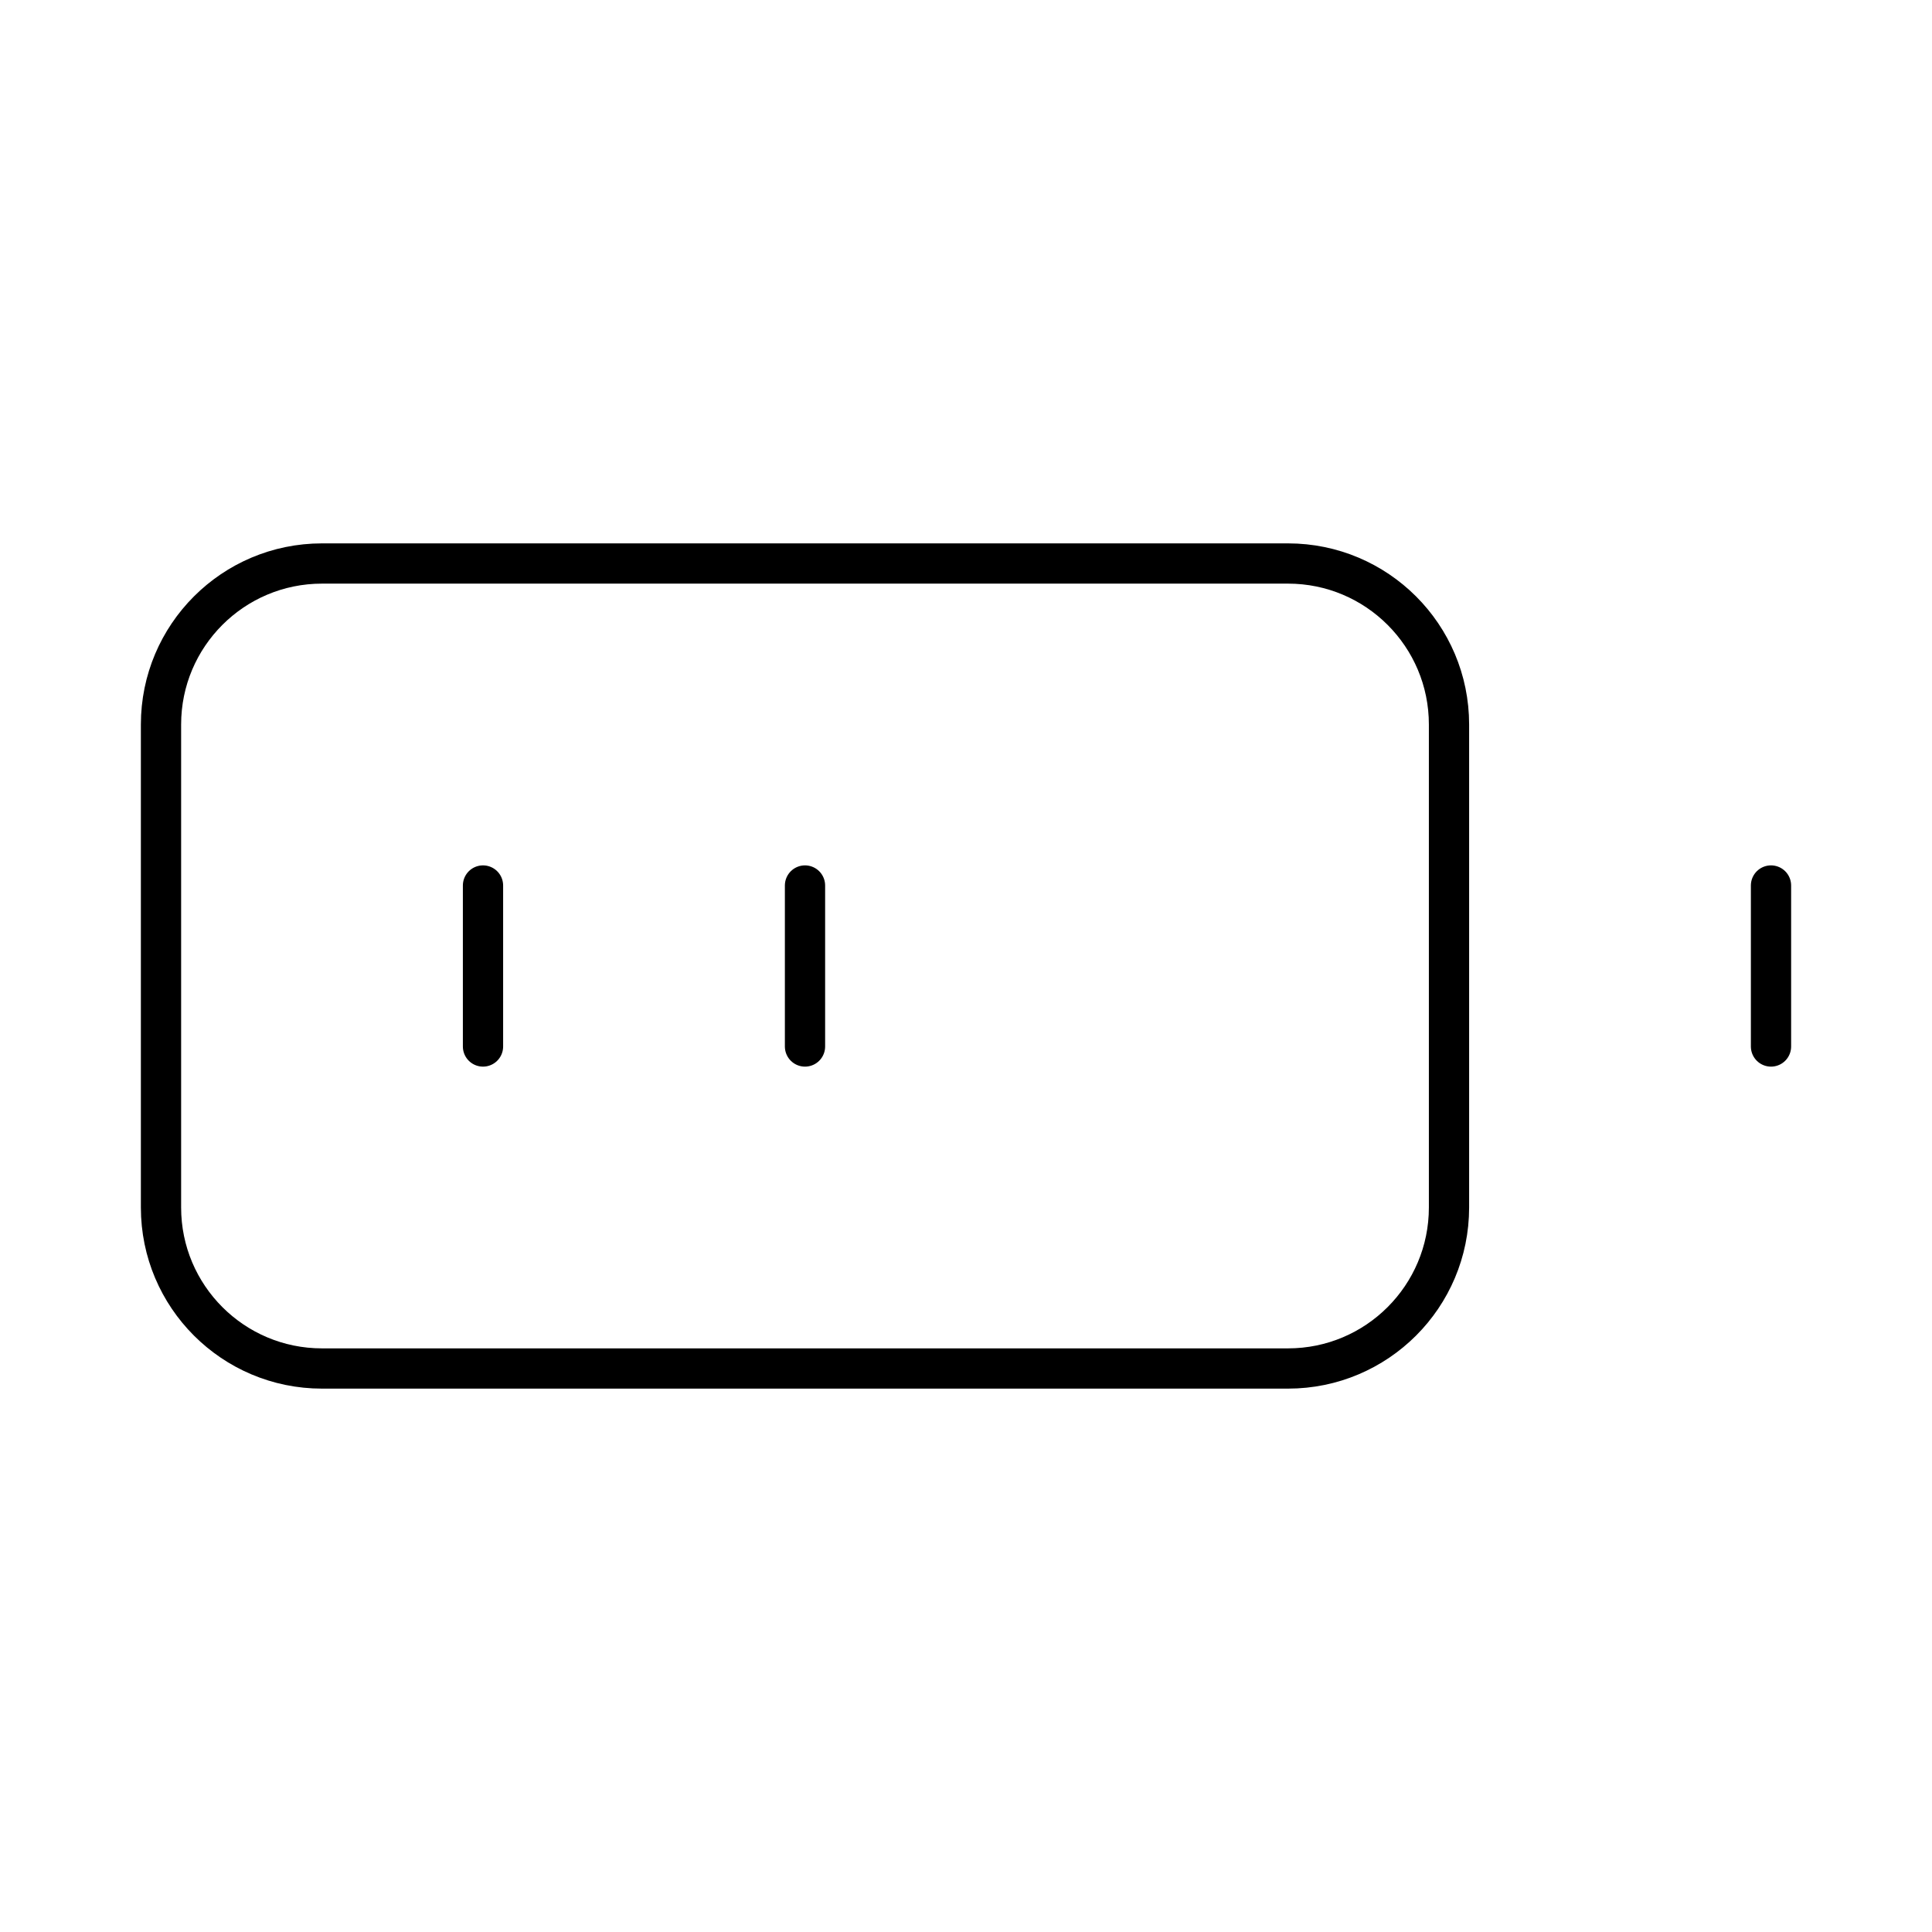
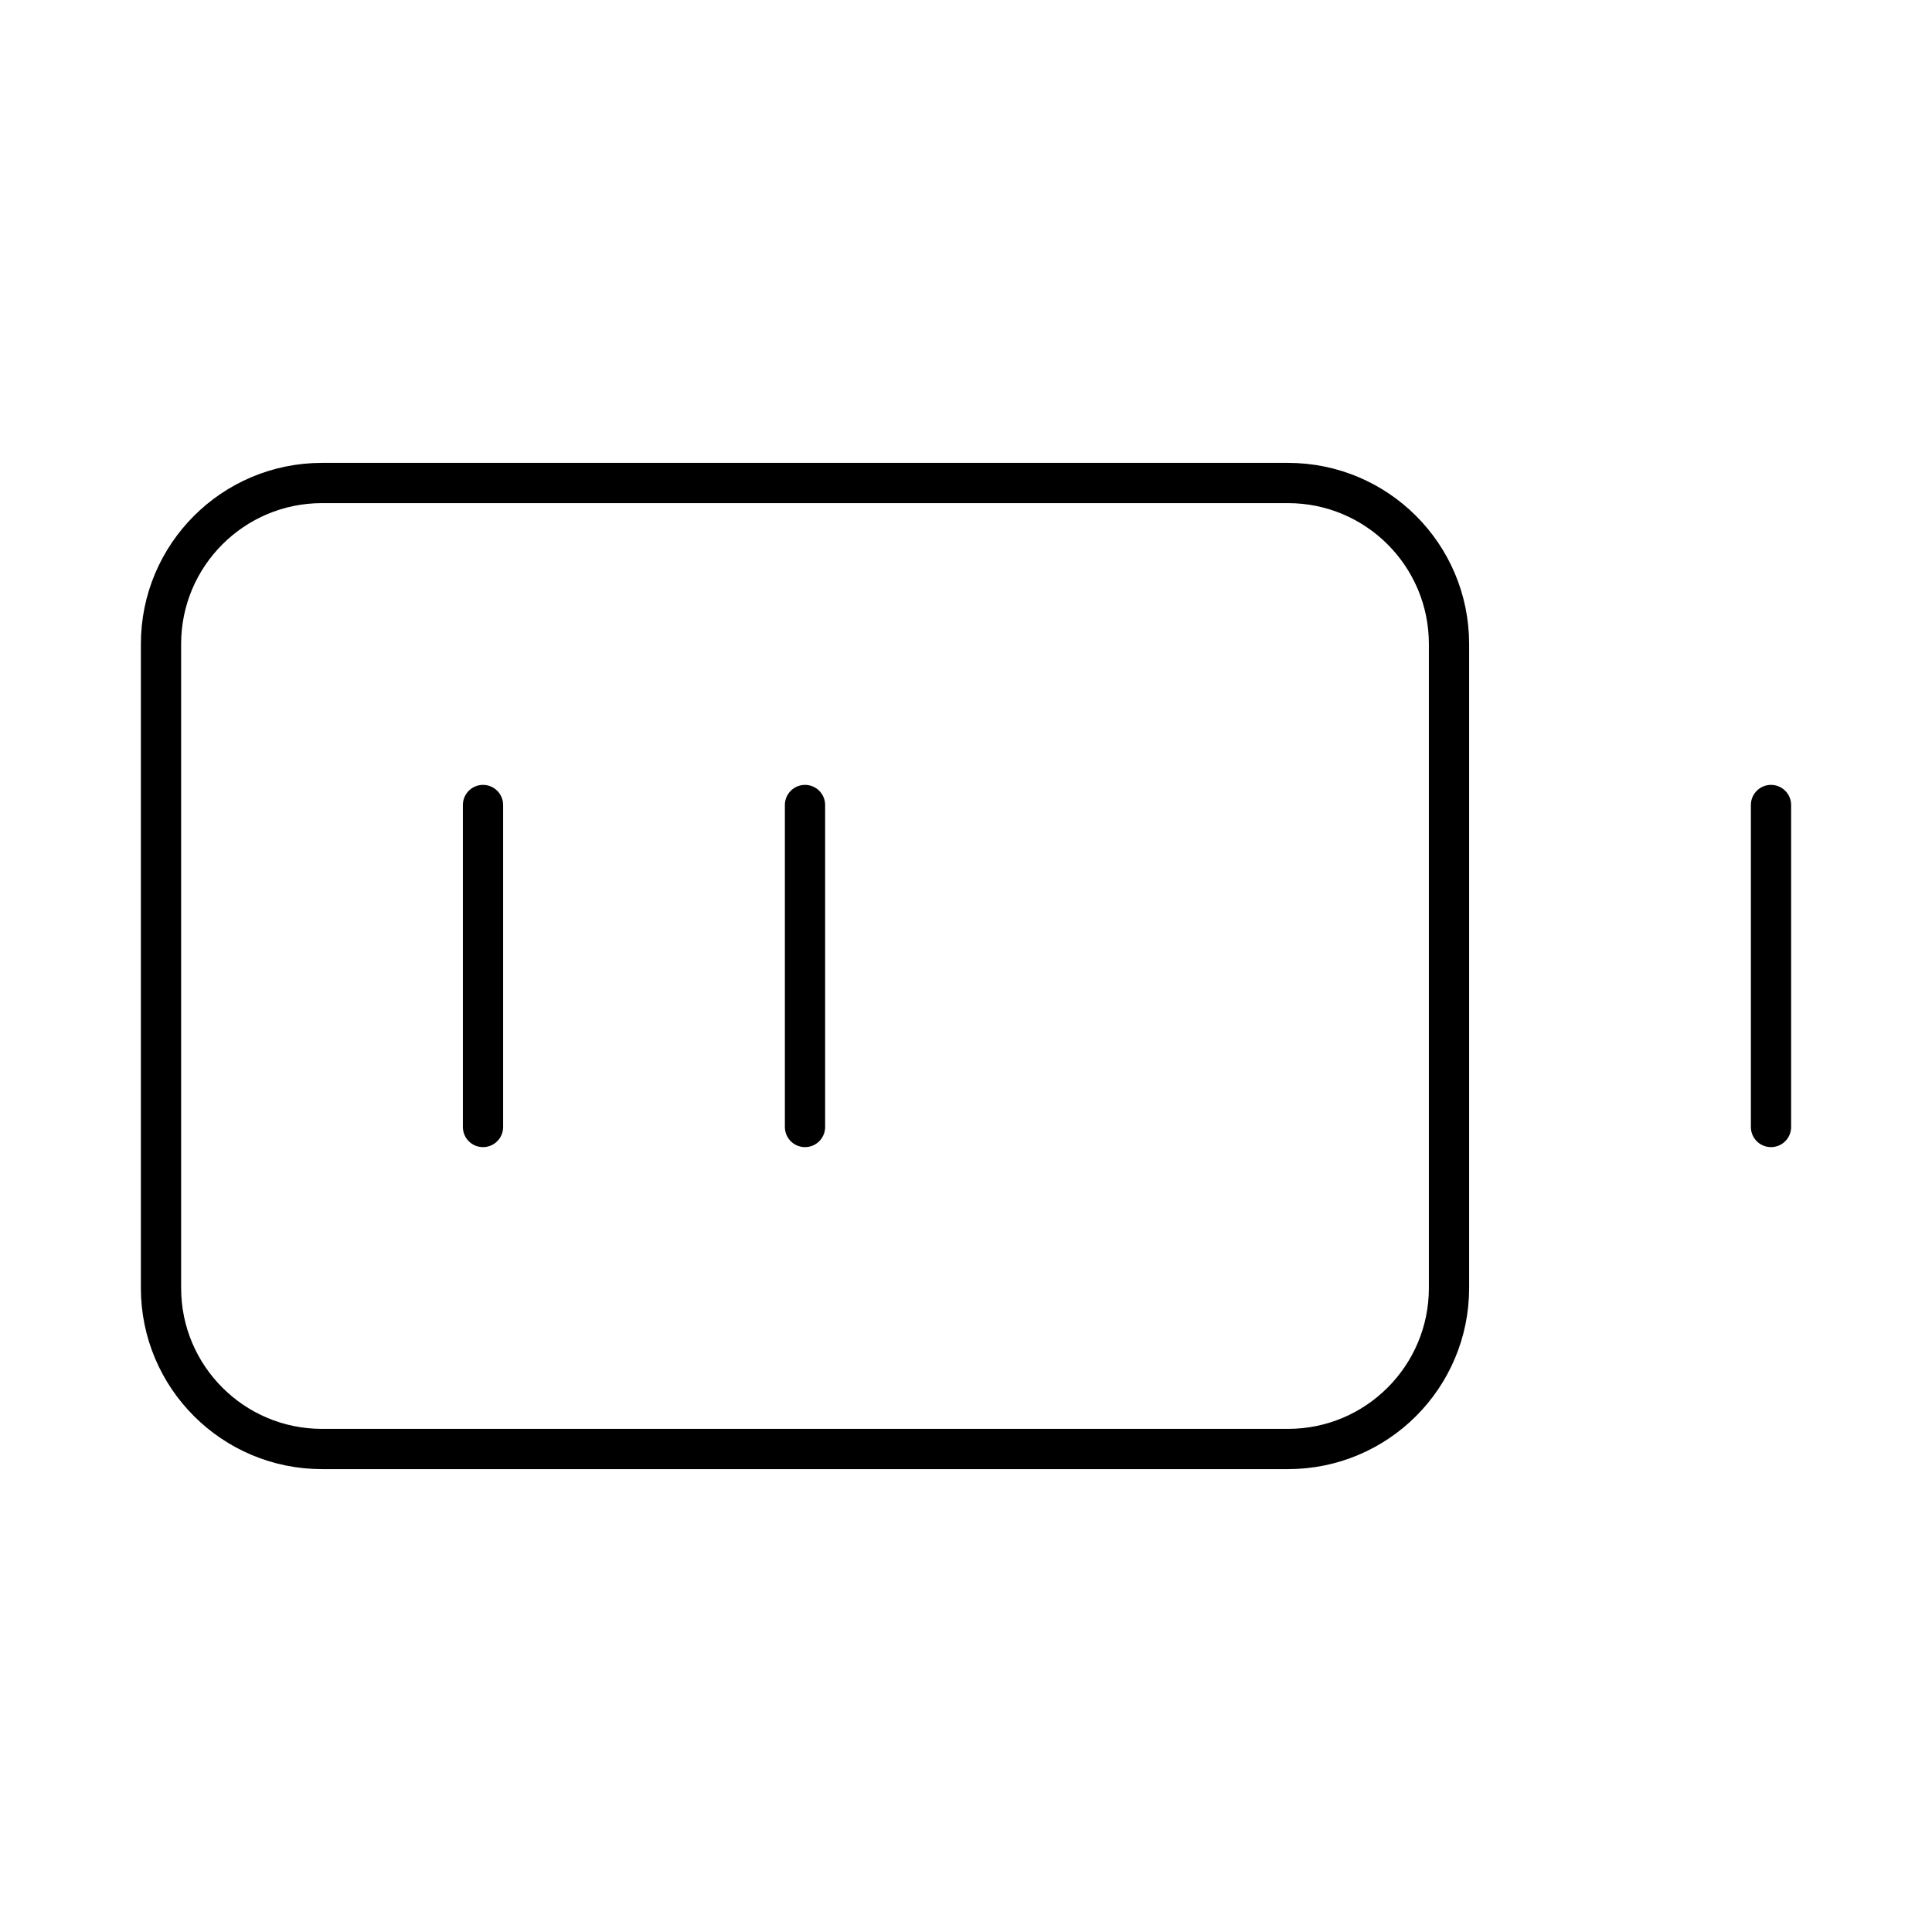
<svg xmlns="http://www.w3.org/2000/svg" width="24" height="24" viewBox="0 0 24 24" fill="none" stroke="currentColor" stroke-width=".5" stroke-linecap="round" stroke-linejoin="round">
-   <rect width="16" height="10" x="2" y="7" rx="2" ry="2" />
-   <line x1="22" x2="22" y1="11" y2="13" />
-   <line x1="6" x2="6" y1="11" y2="13" />
-   <line x1="10" x2="10" y1="11" y2="13" />
+   <path d="M10 14v-4" />
+   <path d="M22 14v-4" />
+   <path d="M6 14v-4" />
+   <rect x="2" y="6" width="16" height="12" rx="2" />
</svg>
